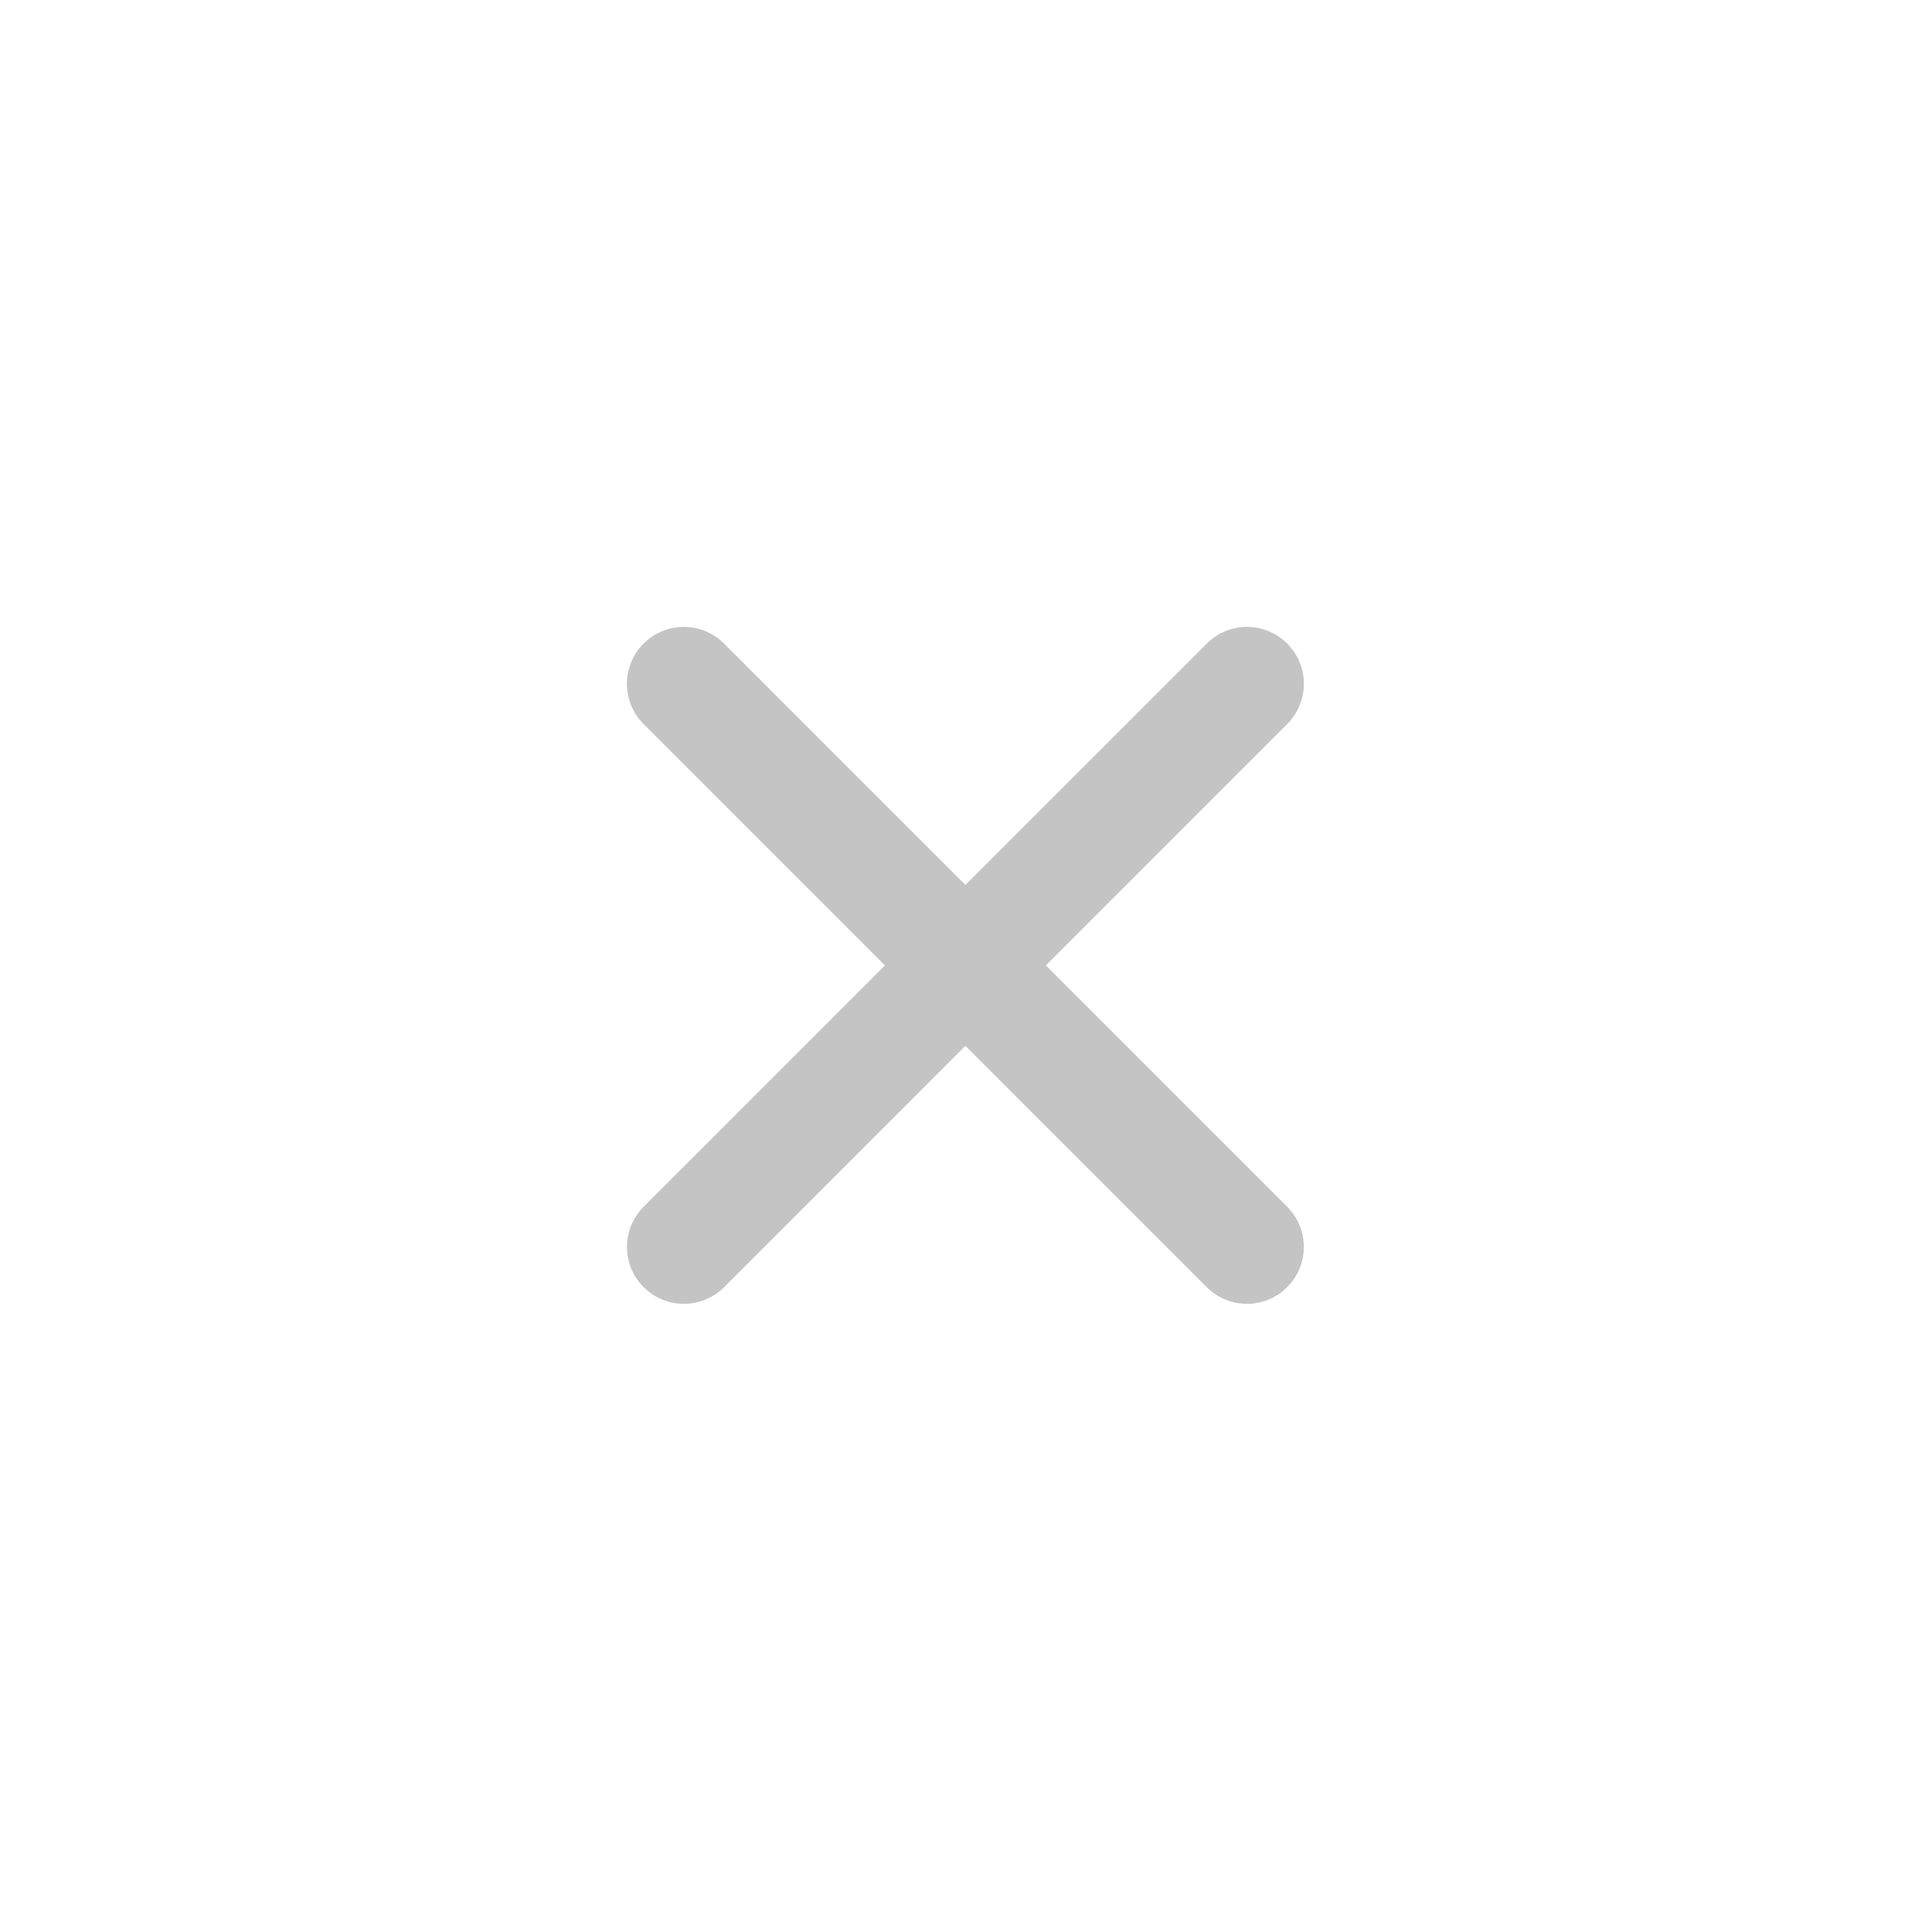
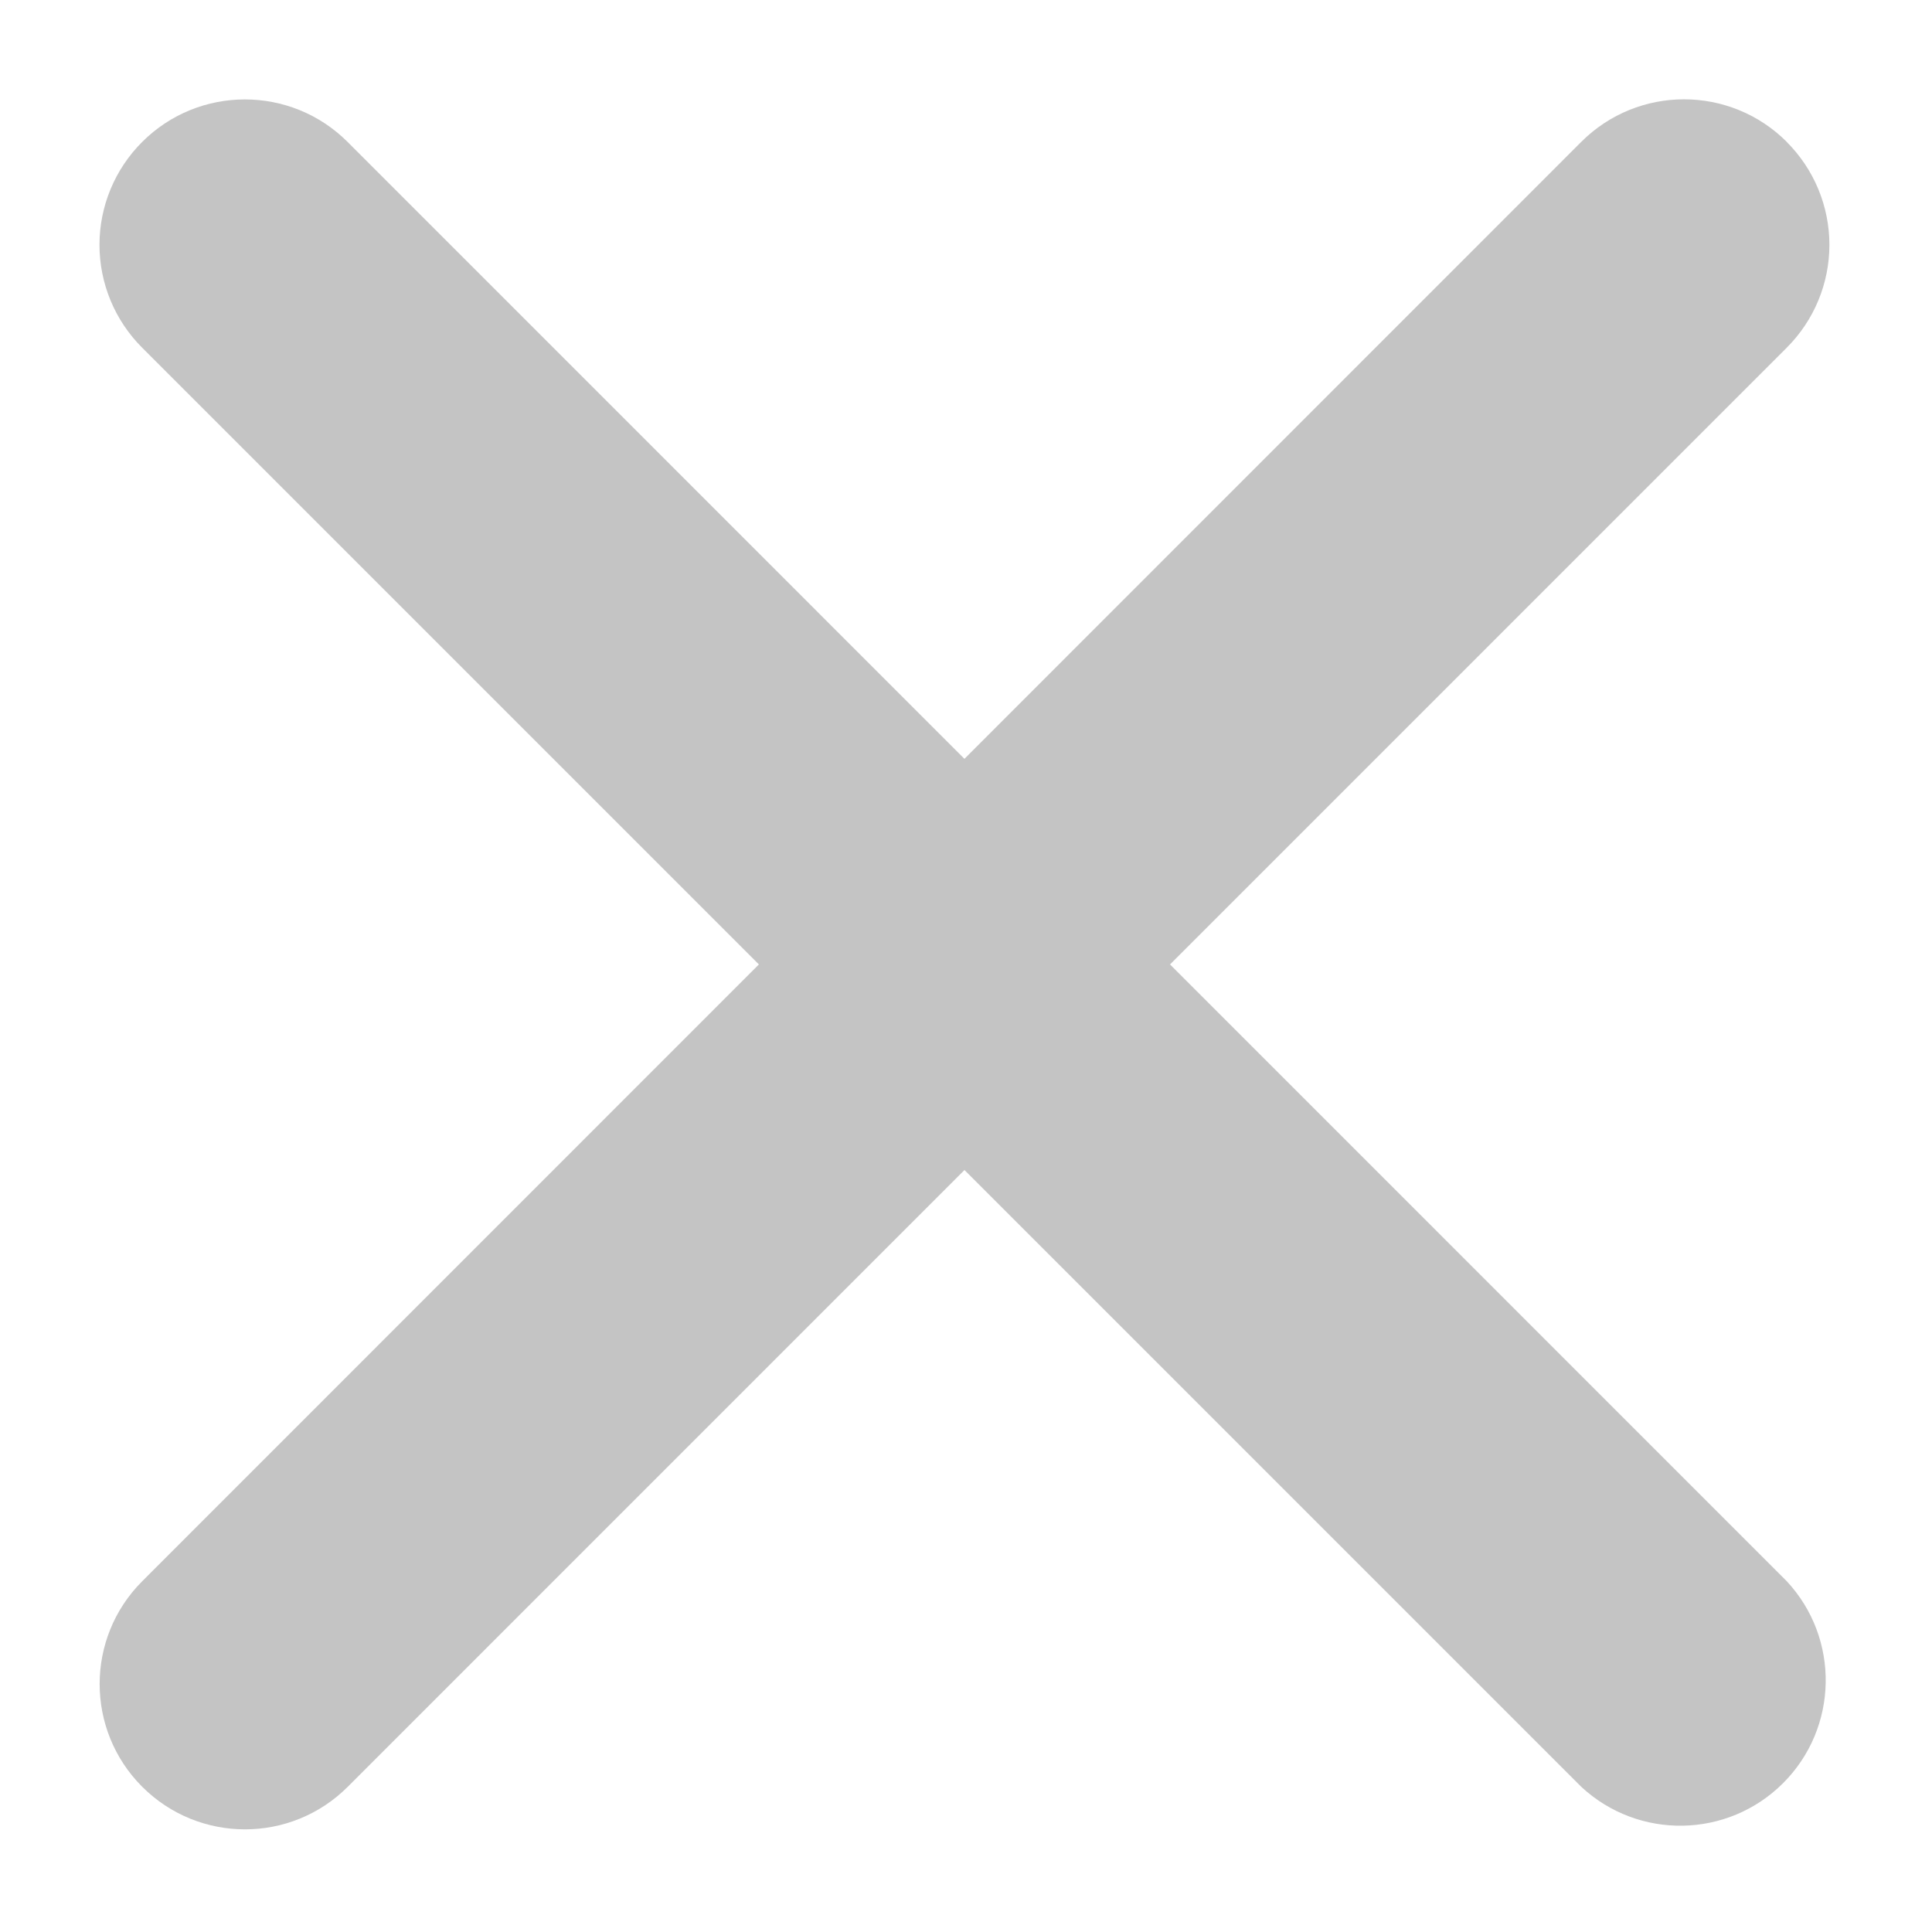
- <svg xmlns="http://www.w3.org/2000/svg" width="46" height="46" fill="none">
-   <path fill-rule="evenodd" clip-rule="evenodd" d="M30.647 15.323a1.354 1.354 0 010 1.916L17.24 30.647a1.354 1.354 0 11-1.915-1.915l13.408-13.409a1.354 1.354 0 011.915 0z" fill="#C4C4C4" />
-   <path fill-rule="evenodd" clip-rule="evenodd" d="M15.324 15.323a1.354 1.354 0 011.915 0l13.408 13.409a1.354 1.354 0 01-1.915 1.915L15.324 17.239a1.354 1.354 0 010-1.916z" fill="#C4C4C4" />
+ <svg xmlns="http://www.w3.org/2000/svg" width="18" height="18" fill="none">
+   <path fill-rule="evenodd" clip-rule="evenodd" d="M16.647 1.323a1.354 1.354 0 010 1.916L3.24 16.647a1.354 1.354 0 01-1.915-1.915l13.407-13.41a1.354 1.354 0 011.915 0z" fill="#C4C4C4" />
+   <path fill-rule="evenodd" clip-rule="evenodd" d="M1.324 1.323a1.354 1.354 0 011.915 0l13.408 13.409a1.355 1.355 0 01-1.915 1.915L1.324 3.239a1.354 1.354 0 010-1.916z" fill="#C4C4C4" />
</svg>
